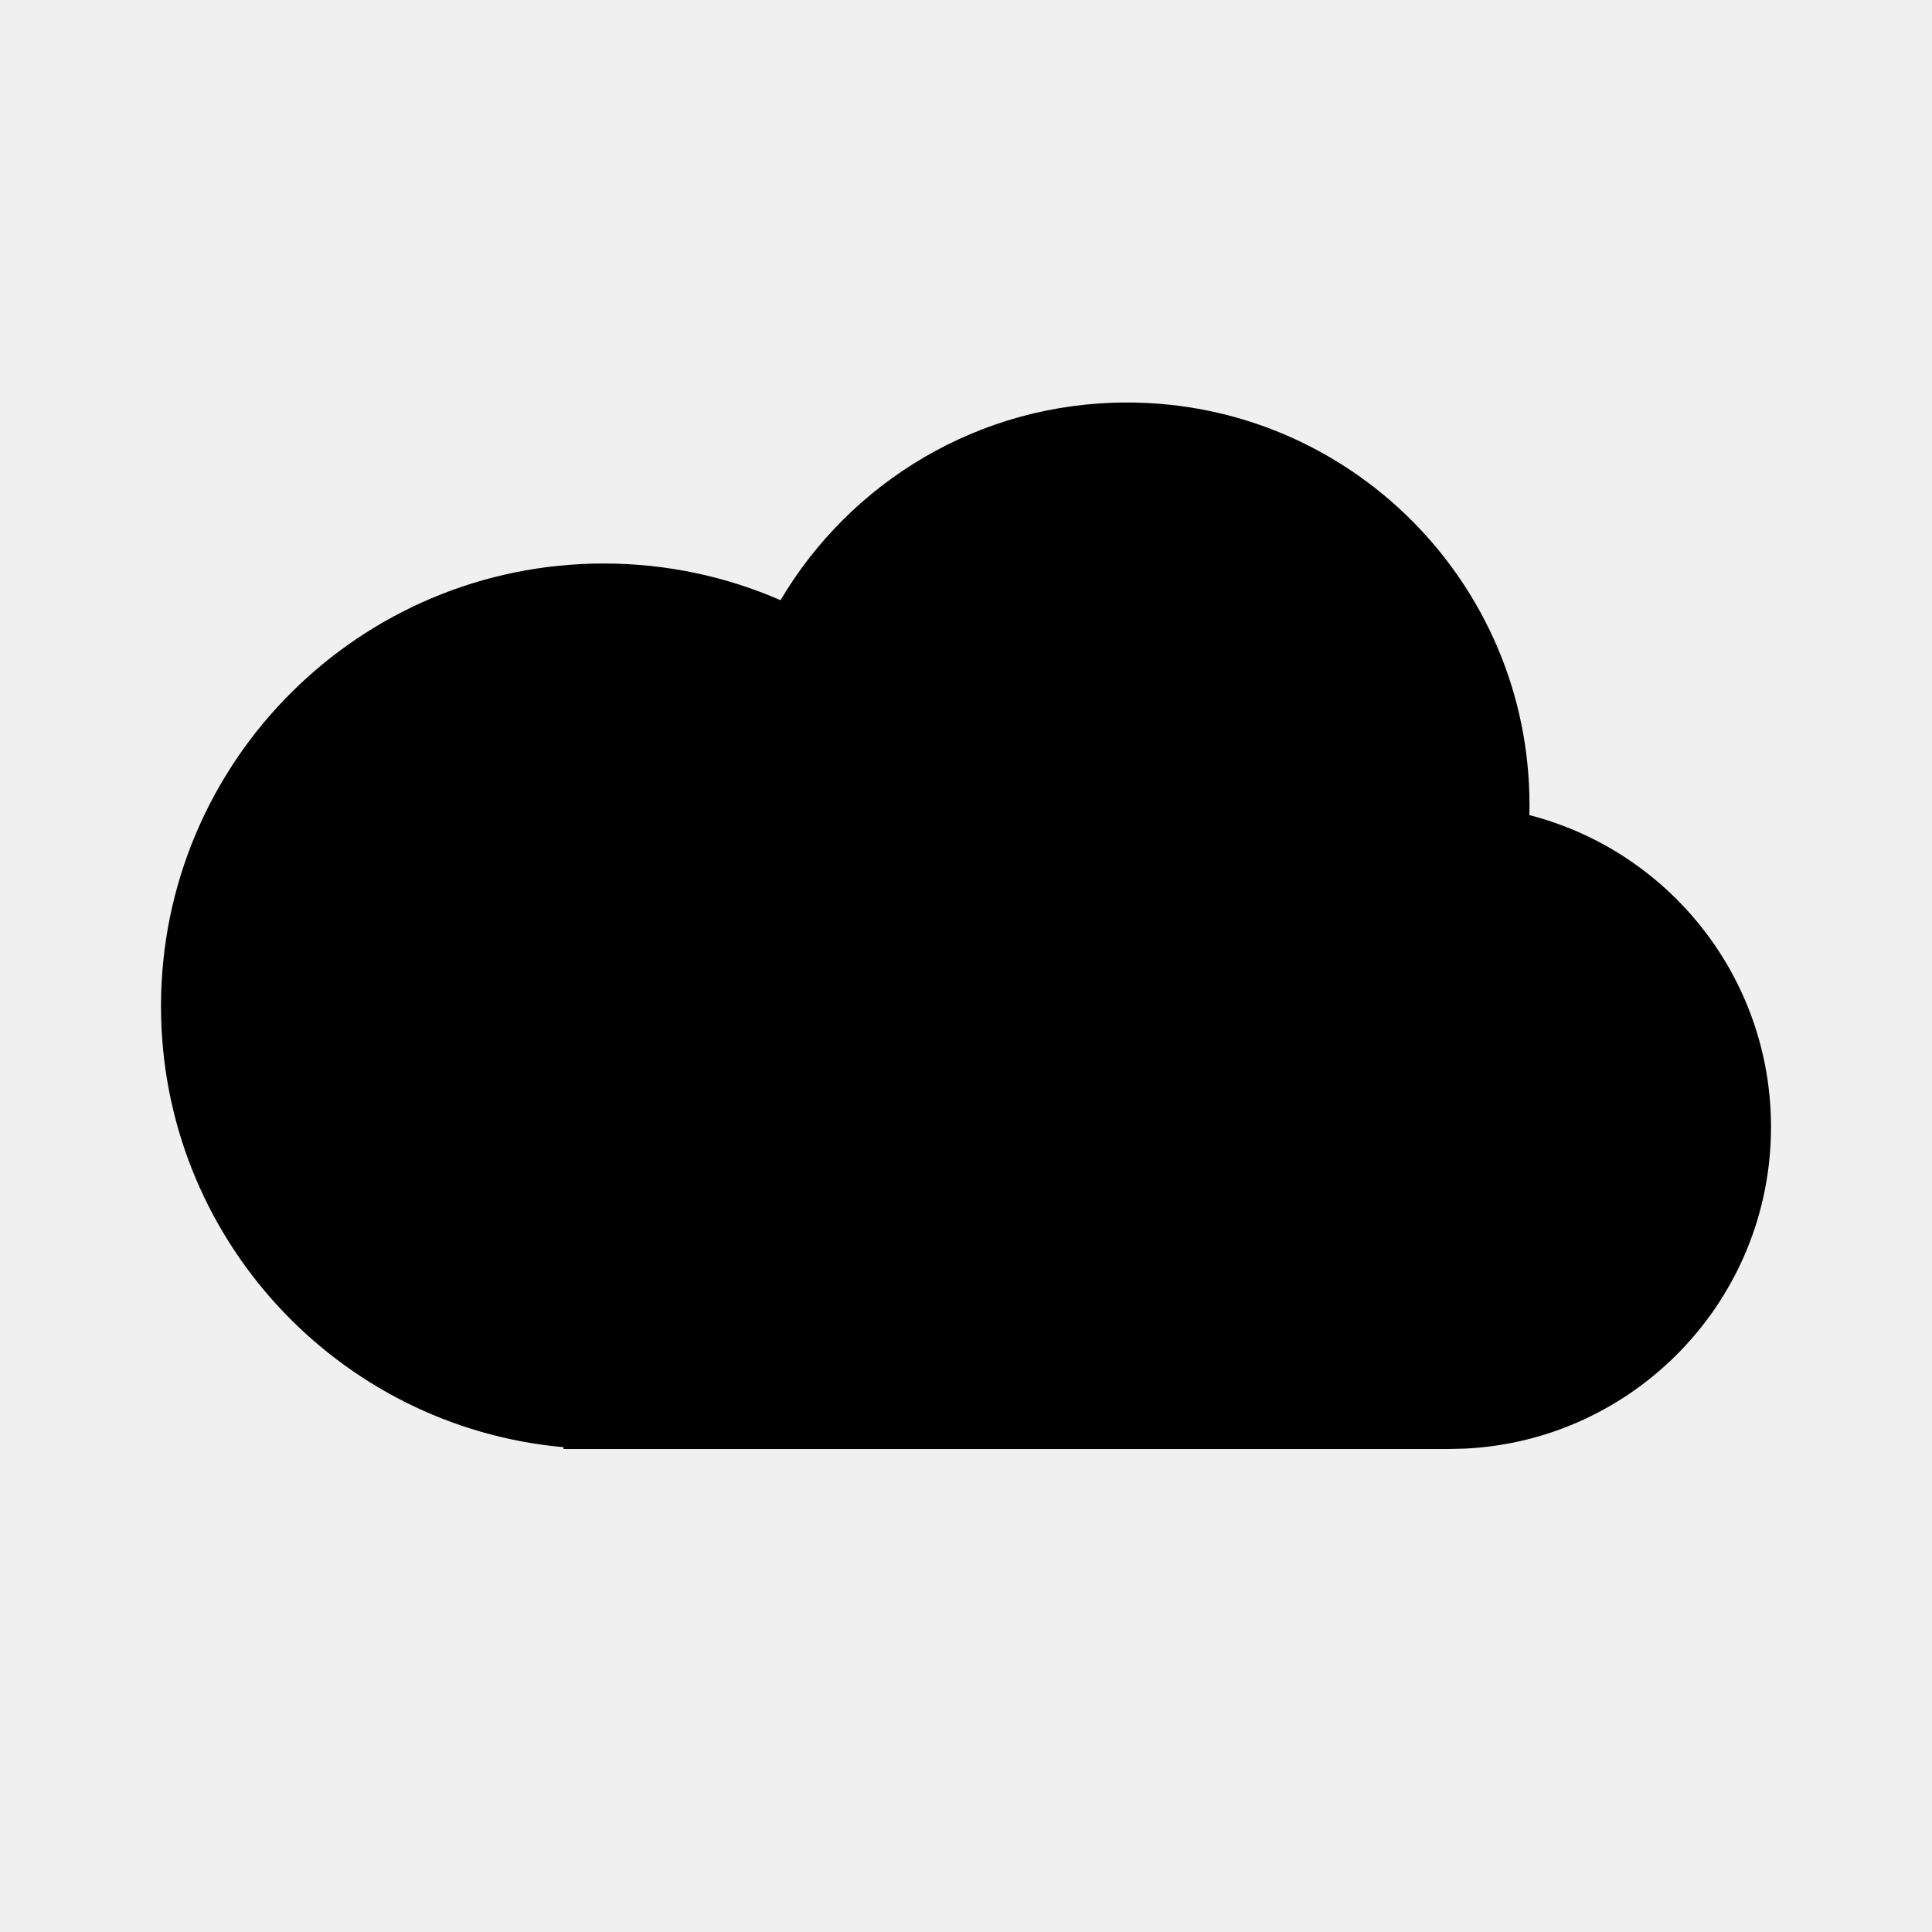
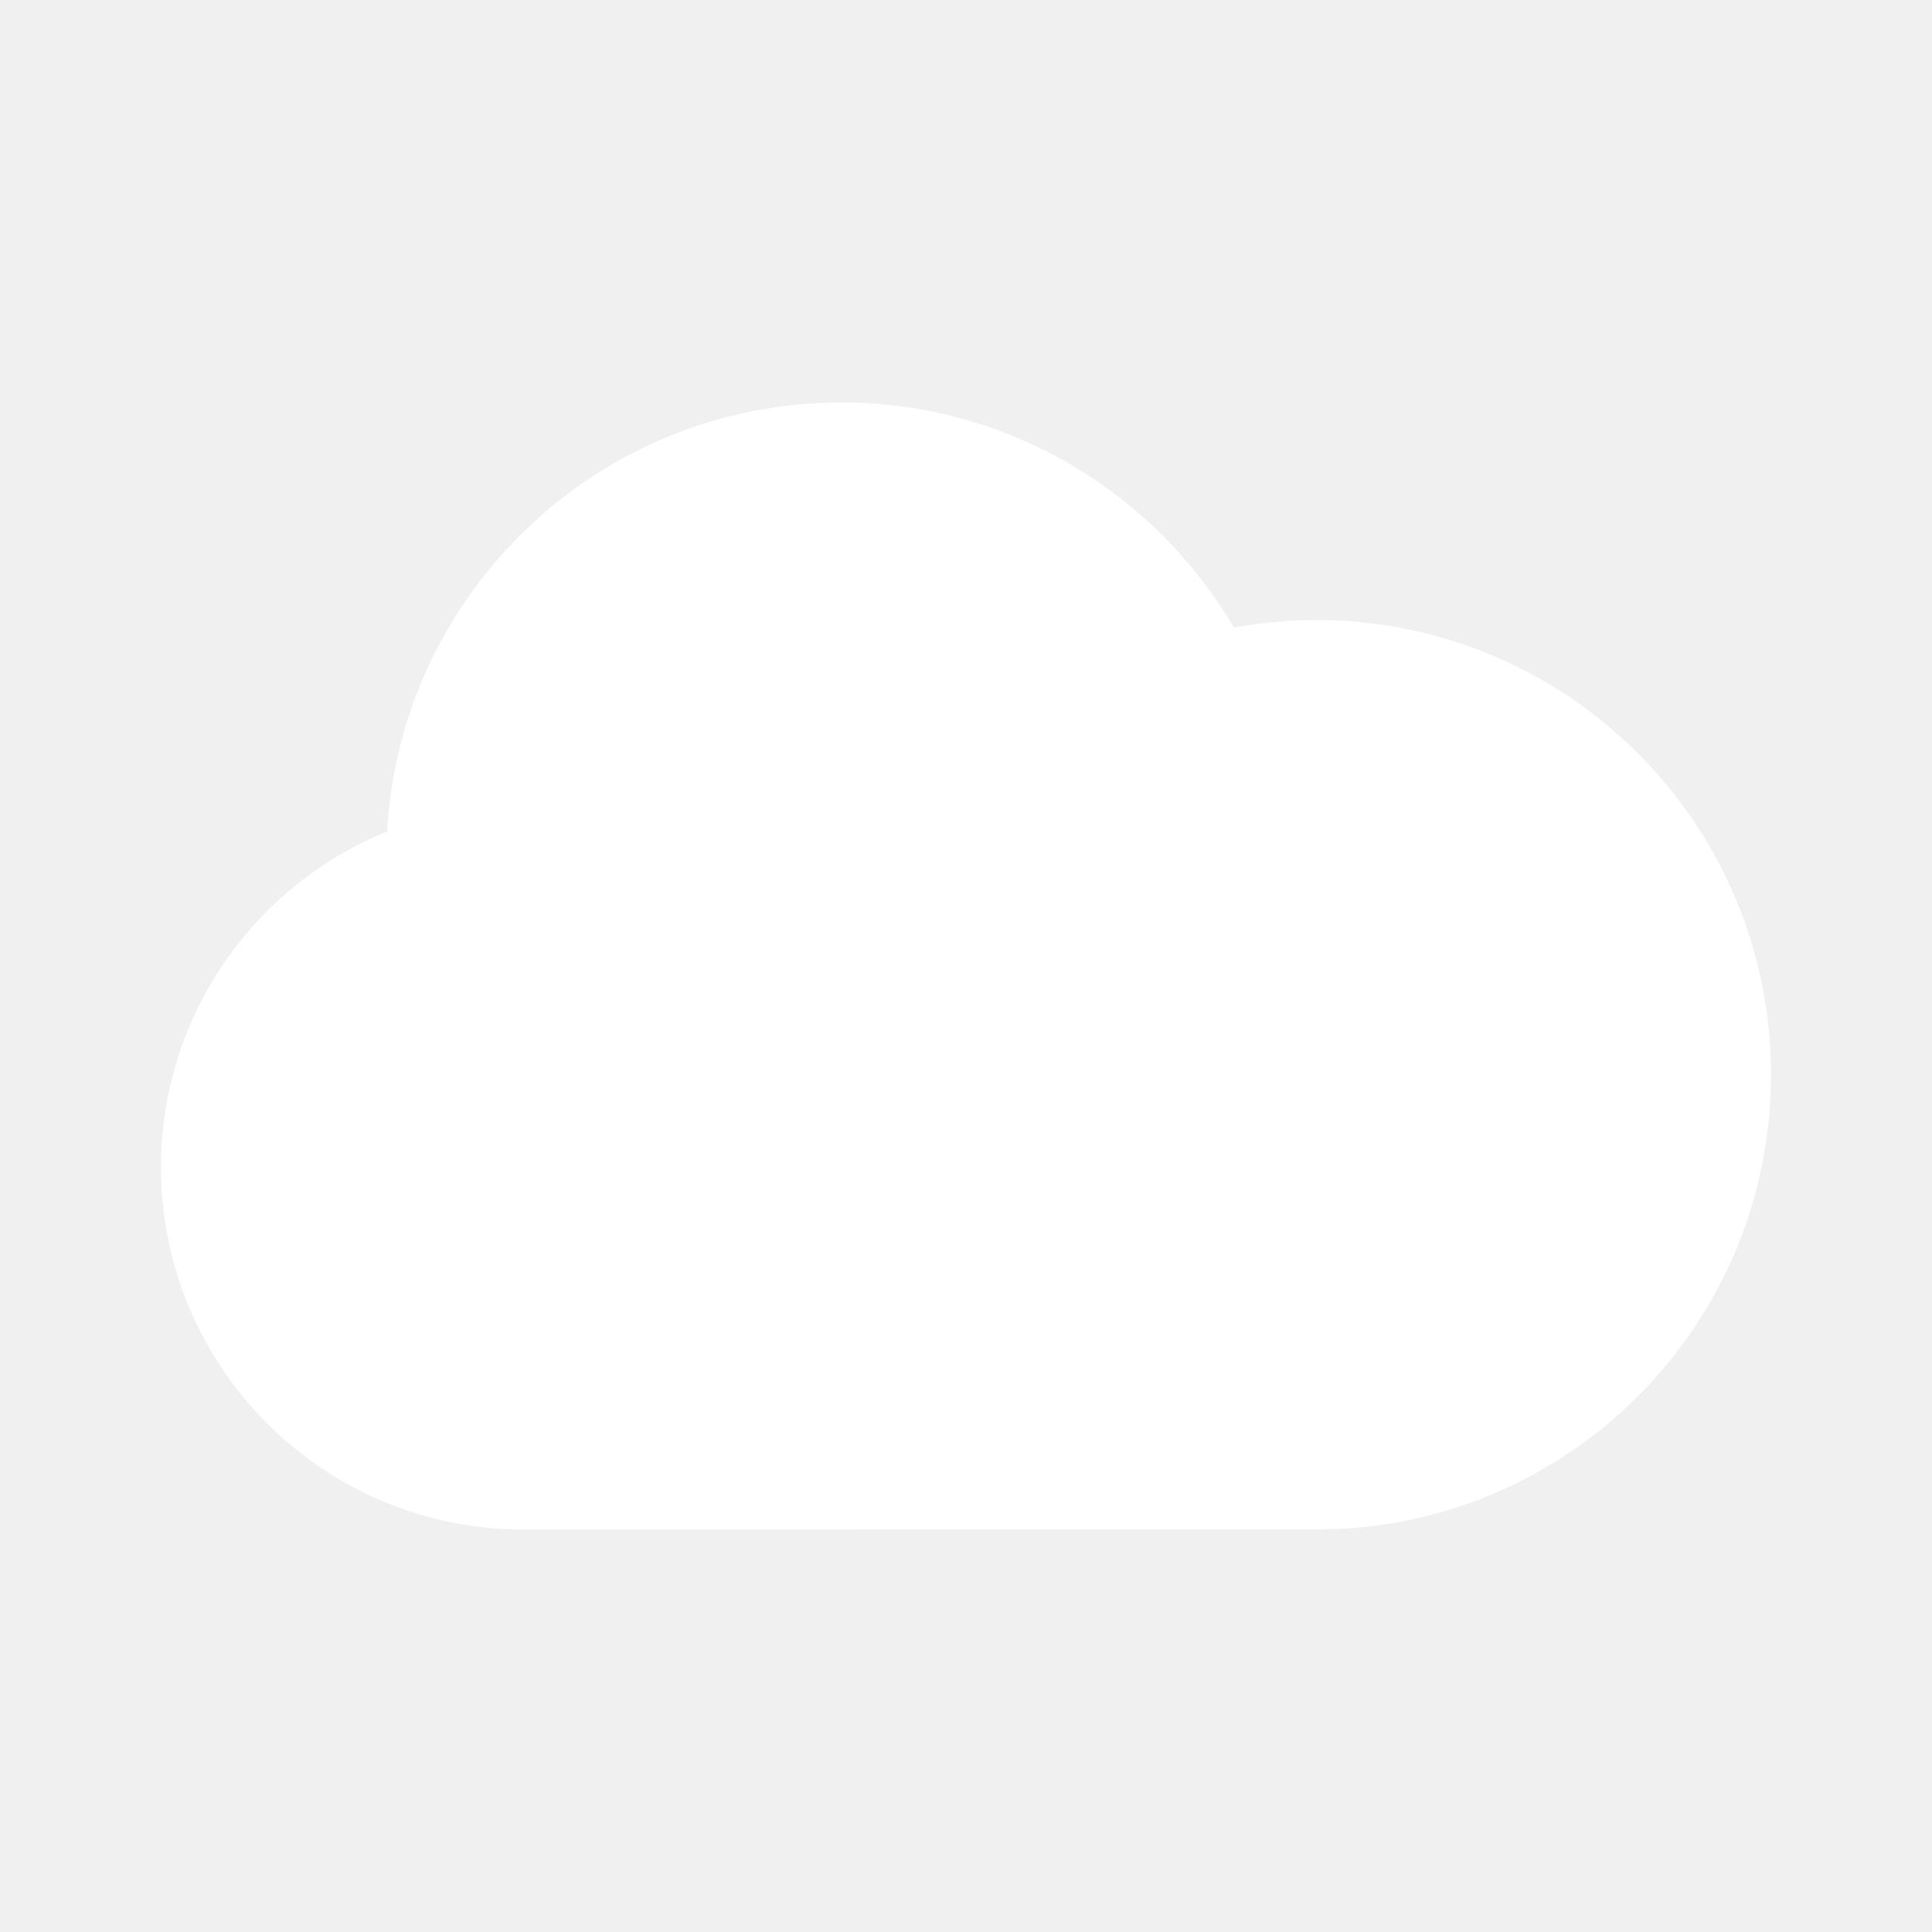
- <svg xmlns="http://www.w3.org/2000/svg" width="512px" height="512px" viewBox="0 0 512 512" version="1.1">
-   <g id="Page-1" stroke="none" stroke-width="1" fill="none" fill-rule="evenodd">
-     <g id="add" fill="#000000" transform="translate(42.66667, 106.6667)">
-       <path d="M256,-1.42108547e-14 C314.91,-1.42108547e-14 362.667,47.756 362.667,106.667 L362.634,109.35 C399.448,118.799 426.667,152.221 426.667,192 C426.667,237.7 390.742,275.01 345.592,277.229 L341.333,277.333 L106.667,277.333 L106.675,276.856 C46.868,271.471 3.55271368e-14,221.209 3.55271368e-14,160 C3.55271368e-14,95.199 52.532,42.667 117.333,42.667 C133.986,42.667 149.829,46.136 164.178,52.391 C182.728,21.029 216.908,-1.42108547e-14 256,-1.42108547e-14 Z" id="Combined-Shape" />
-     </g>
-   </g>
+ <svg xmlns="http://www.w3.org/2000/svg" width="512" height="512" viewBox="0 0 512 512" fill="none">
+   <path fill-rule="evenodd" clip-rule="evenodd" d="M102.593 220.342C106.148 156.964 158.668 106.667 222.934 106.667C267.287 106.667 306.044 130.622 326.973 166.3C334.061 165.001 341.365 164.323 348.828 164.323C415.382 164.323 469.334 218.276 469.334 284.83C469.334 351.383 415.382 405.336 348.828 405.336H228.32V405.333H138.667C85.647 405.333 42.667 362.353 42.667 309.333C42.667 269.073 67.45 234.601 102.593 220.342Z" fill="white" />
</svg>
